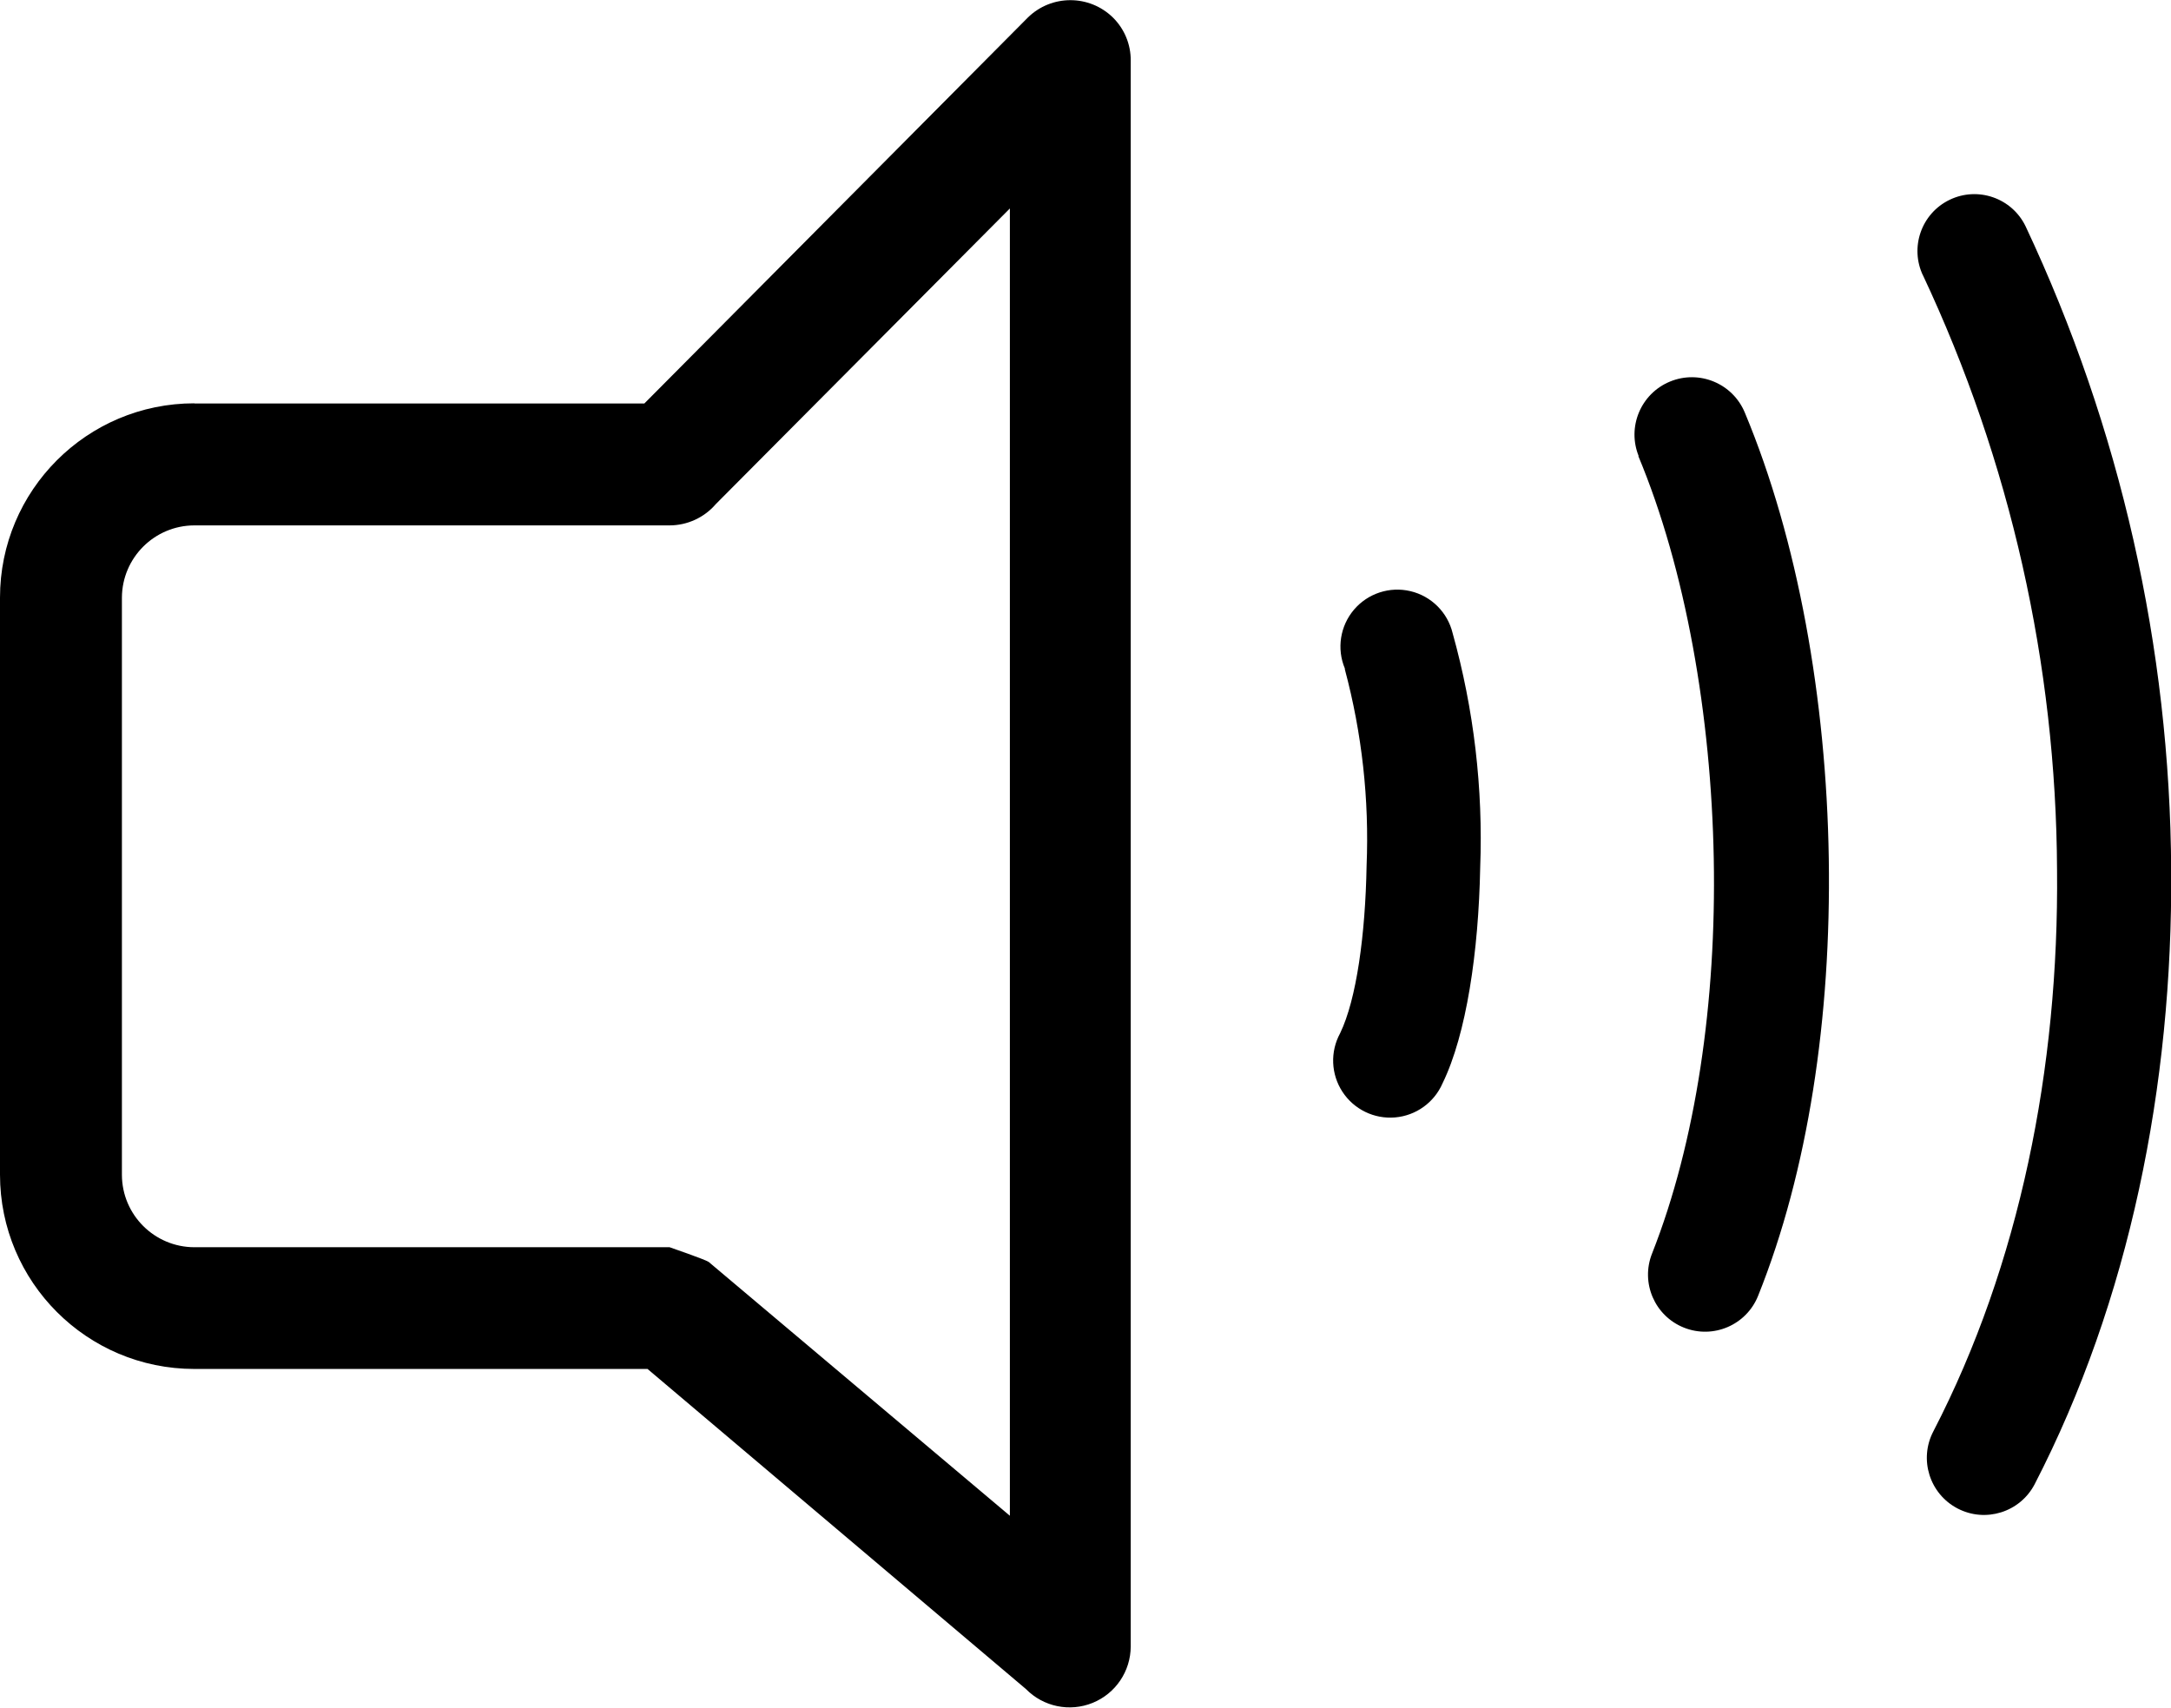
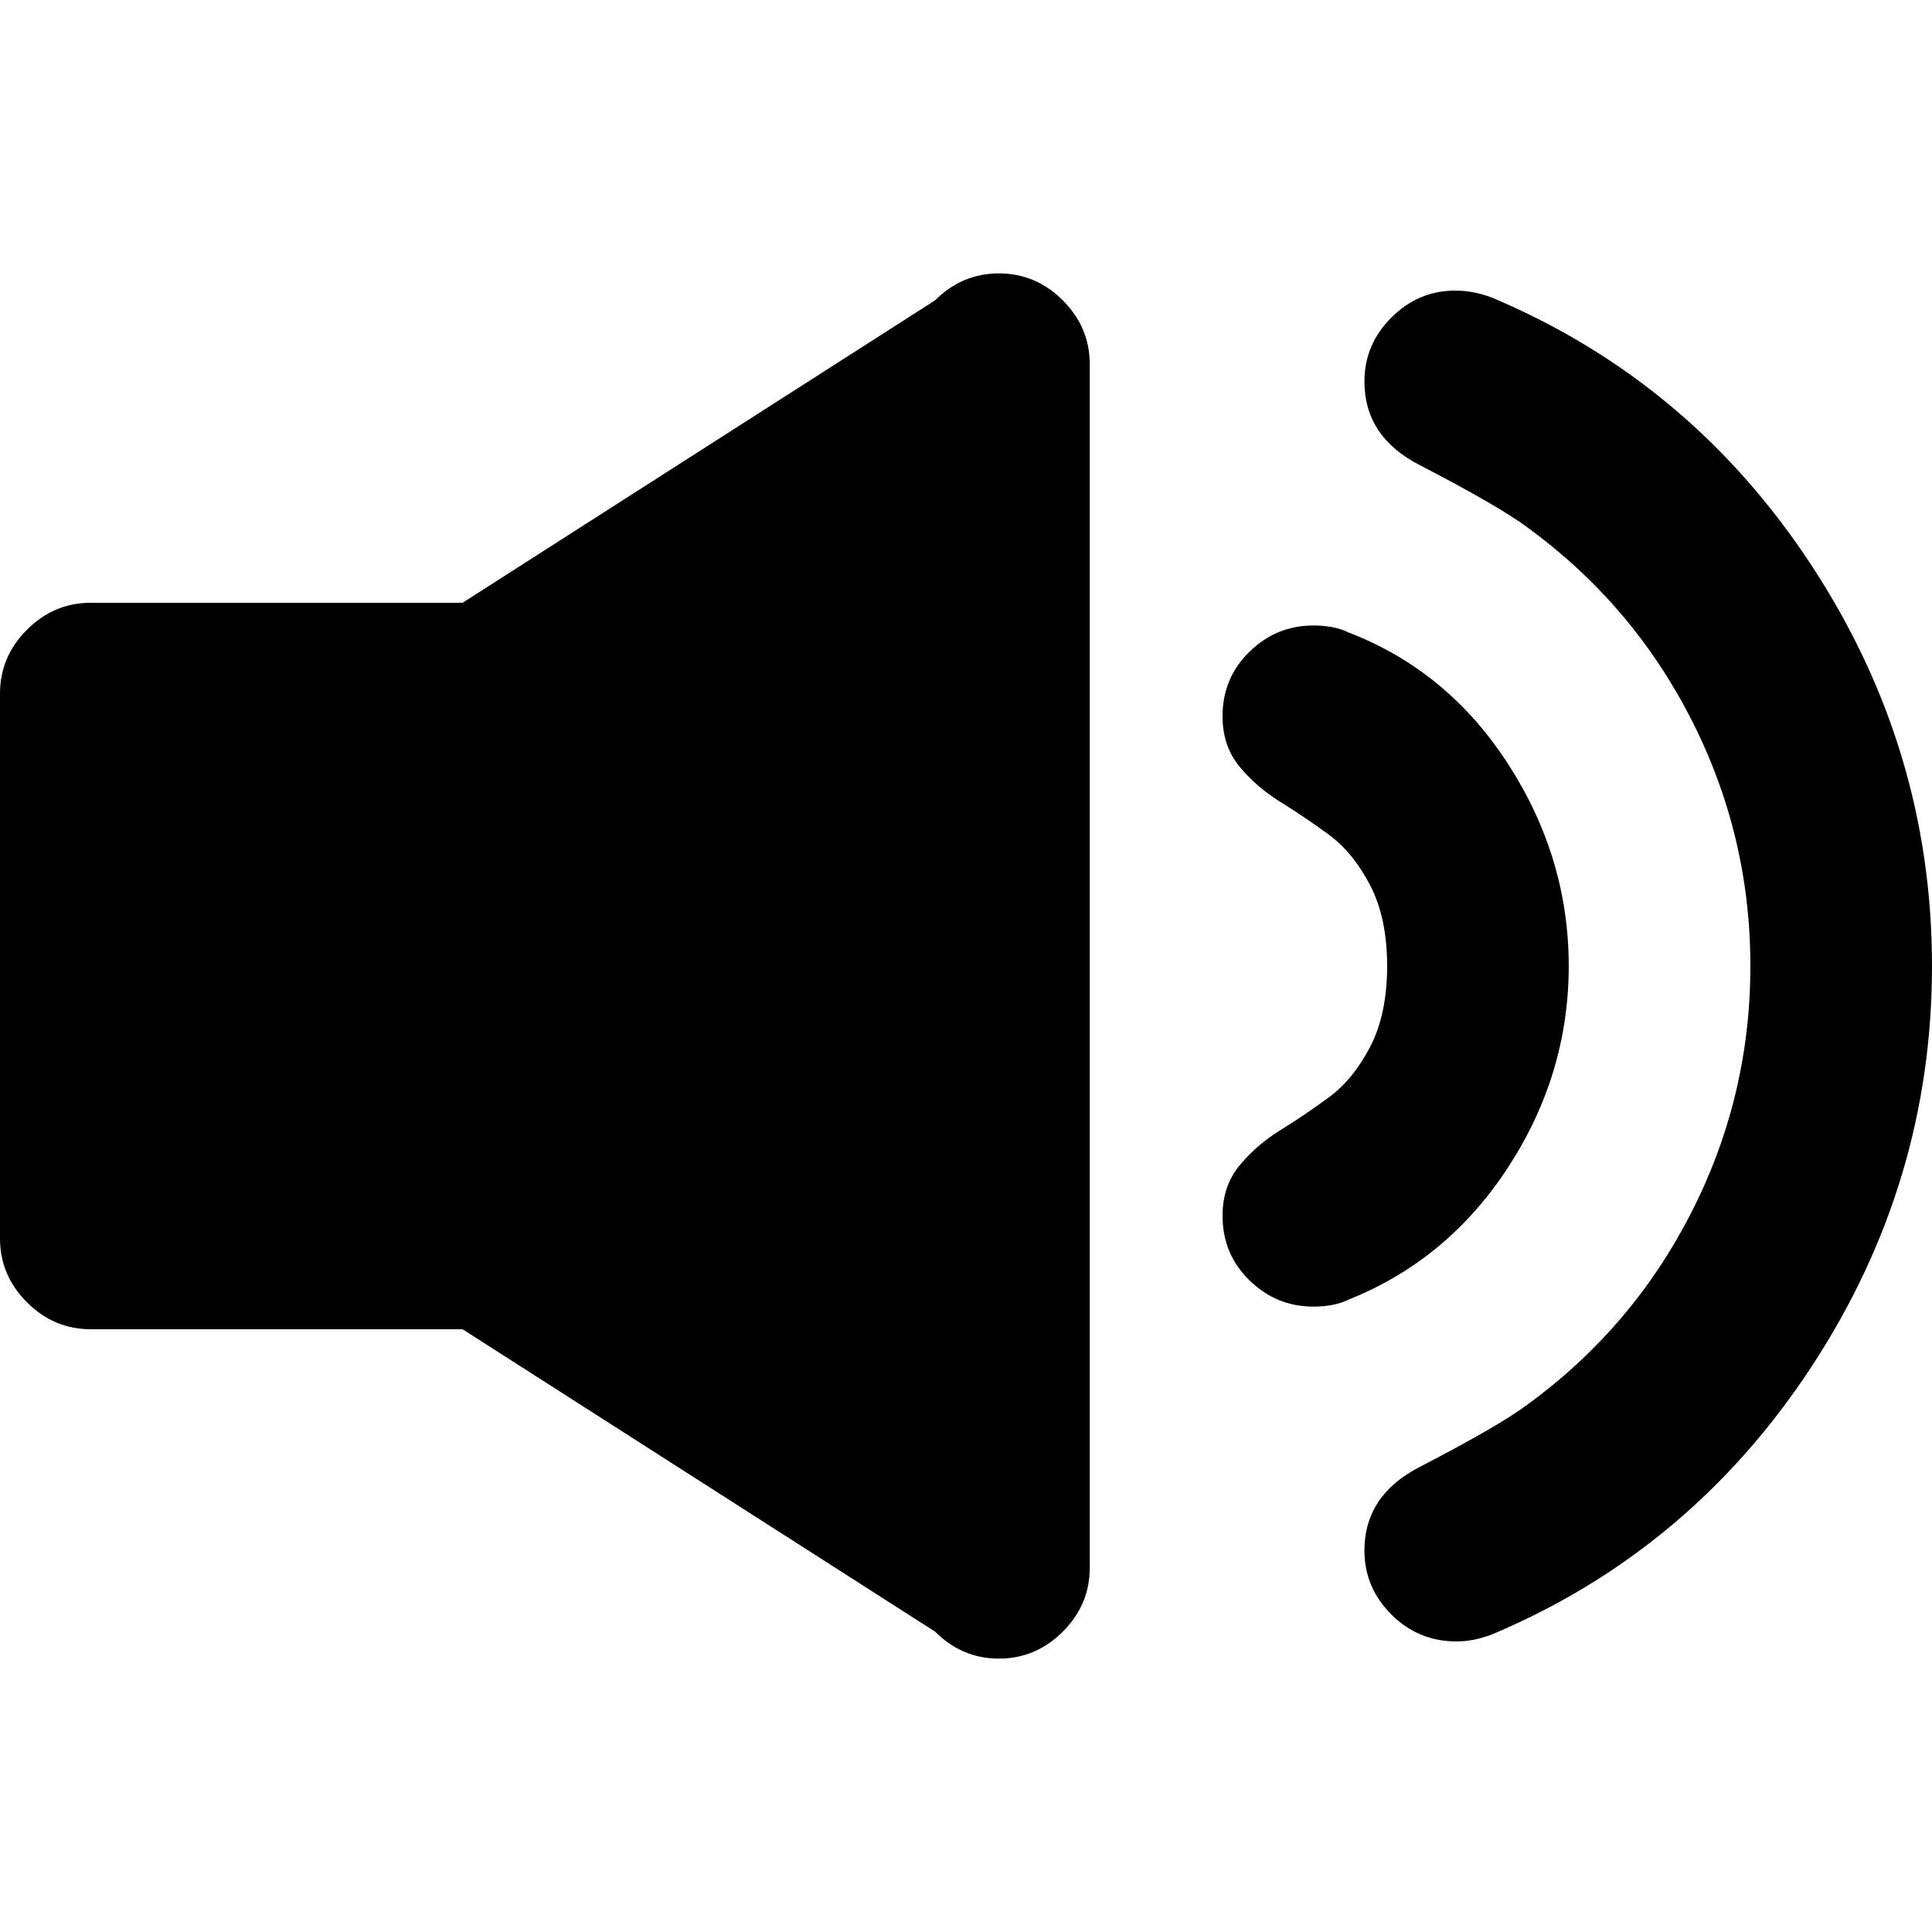
- <svg xmlns="http://www.w3.org/2000/svg" id="Layer_1" data-name="Layer 1" viewBox="0 0 122.88 96.65">
-   <path d="M11,22.84H36.47L58.17,1A3.44,3.44,0,0,1,63,1a3.39,3.39,0,0,1,1,2.44h0V93.2a3.46,3.46,0,0,1-5.93,2.41L36.65,77.49H11a11,11,0,0,1-11-11V33.83a11,11,0,0,1,11-11Zm65.12,15a3.22,3.22,0,1,1,6.1-2,43.3,43.3,0,0,1,1.56,13.27c-.09,4.76-.78,9.44-2.13,12.21a3.23,3.23,0,1,1-5.8-2.83c.93-1.92,1.43-5.59,1.5-9.48a37.13,37.13,0,0,0-1.23-11.12Zm16.64-12a3.23,3.23,0,0,1,6-2.48c3,7.18,4.61,16.23,4.75,25.22s-1.17,17.72-4,24.77a3.22,3.22,0,1,1-6-2.4C96,64.64,97.15,56.66,97,48.6s-1.58-16.36-4.28-22.81Zm16.09-10.23a3.22,3.22,0,1,1,5.8-2.8,86.65,86.65,0,0,1,8.24,36.44c.09,12.22-2.37,24.39-7.73,34.77a3.22,3.22,0,0,1-5.73-3c4.88-9.43,7.11-20.56,7-31.77a80,80,0,0,0-7.6-33.69ZM37.89,29.74H11A4.11,4.11,0,0,0,6.9,33.83V66.51A4.11,4.11,0,0,0,11,70.6h26.9s2,.69,2.21.83L57.16,85.8v-74L40.52,28.53a3.46,3.46,0,0,1-2.63,1.21Z" />
+ <svg xmlns="http://www.w3.org/2000/svg" version="1.1" id="Capa_1" x="0px" y="0px" width="486.547px" height="486.547px" viewBox="0 0 486.547 486.547" style="enable-background:new 0 0 486.547 486.547;" xml:space="preserve">
+   <g>
+     <g>
+       <path d="M251.568,68.851c-6.199,0-11.56,2.264-16.083,6.787l-118.991,76.164H22.871c-6.2,0-11.561,2.265-16.083,6.787    C2.258,163.117,0,168.472,0,174.665v137.217c0,6.199,2.264,11.561,6.787,16.083c4.522,4.529,9.884,6.787,16.083,6.787h93.624    l118.998,76.157c4.522,4.529,9.883,6.787,16.083,6.787c6.193,0,11.549-2.265,16.078-6.787c4.521-4.522,6.787-9.884,6.787-16.083    V91.721c0-6.193-2.266-11.555-6.787-16.083C263.117,71.121,257.762,68.851,251.568,68.851z" />
+       <path d="M379.881,293.84c10.123-15.6,15.184-32.454,15.184-50.563c0-18.103-5.061-35.019-15.184-50.741    c-10.129-15.722-23.525-26.8-40.203-33.232c-2.387-1.187-5.361-1.787-8.934-1.787c-6.201,0-11.555,2.203-16.078,6.609    c-4.529,4.413-6.787,9.829-6.787,16.261c0,5,1.432,9.235,4.291,12.687c2.857,3.458,6.309,6.432,10.359,8.935    c4.047,2.503,8.098,5.245,12.148,8.219c4.047,2.98,7.504,7.209,10.361,12.687c2.859,5.484,4.291,12.271,4.291,20.367    c0,8.104-1.432,14.891-4.291,20.368c-2.857,5.483-6.314,9.712-10.361,12.687c-4.051,2.98-8.102,5.716-12.148,8.219    c-4.051,2.503-7.502,5.483-10.359,8.936c-2.859,3.458-4.291,7.681-4.291,12.687c0,6.433,2.264,11.854,6.787,16.261    c4.523,4.413,9.883,6.609,16.076,6.609c3.574,0,6.549-0.594,8.936-1.787C356.355,320.584,369.752,309.446,379.881,293.84z" />
+       <path d="M375.773,74.97c-3.096-1.187-6.199-1.787-9.289-1.787c-6.199,0-11.561,2.265-16.084,6.787    c-4.529,4.529-6.787,9.89-6.787,16.083c0,9.29,4.645,16.322,13.936,21.083c13.342,6.916,22.387,12.148,27.16,15.722    c17.625,12.864,31.383,29.003,41.273,48.421c9.885,19.419,14.828,40.08,14.828,61.996c0,21.922-4.943,42.583-14.828,62.002    c-9.891,19.419-23.646,35.557-41.273,48.421c-4.768,3.574-13.818,8.813-27.16,15.723c-9.291,4.768-13.936,11.793-13.936,21.083    c0,6.2,2.266,11.562,6.787,16.084c4.523,4.528,10.006,6.787,16.439,6.787c2.857,0,5.832-0.594,8.934-1.787    c33.348-14.052,60.148-36.506,80.398-67.356c20.246-30.852,30.375-64.499,30.375-100.95c0-36.45-10.129-70.092-30.375-100.949    C435.922,111.476,409.121,89.028,375.773,74.97z" />
+     </g>
+   </g>
+   <g>
+ </g>
+   <g>
+ </g>
+   <g>
+ </g>
+   <g>
+ </g>
+   <g>
+ </g>
+   <g>
+ </g>
+   <g>
+ </g>
+   <g>
+ </g>
+   <g>
+ </g>
+   <g>
+ </g>
+   <g>
+ </g>
+   <g>
+ </g>
+   <g>
+ </g>
+   <g>
+ </g>
+   <g>
+ </g>
</svg>
